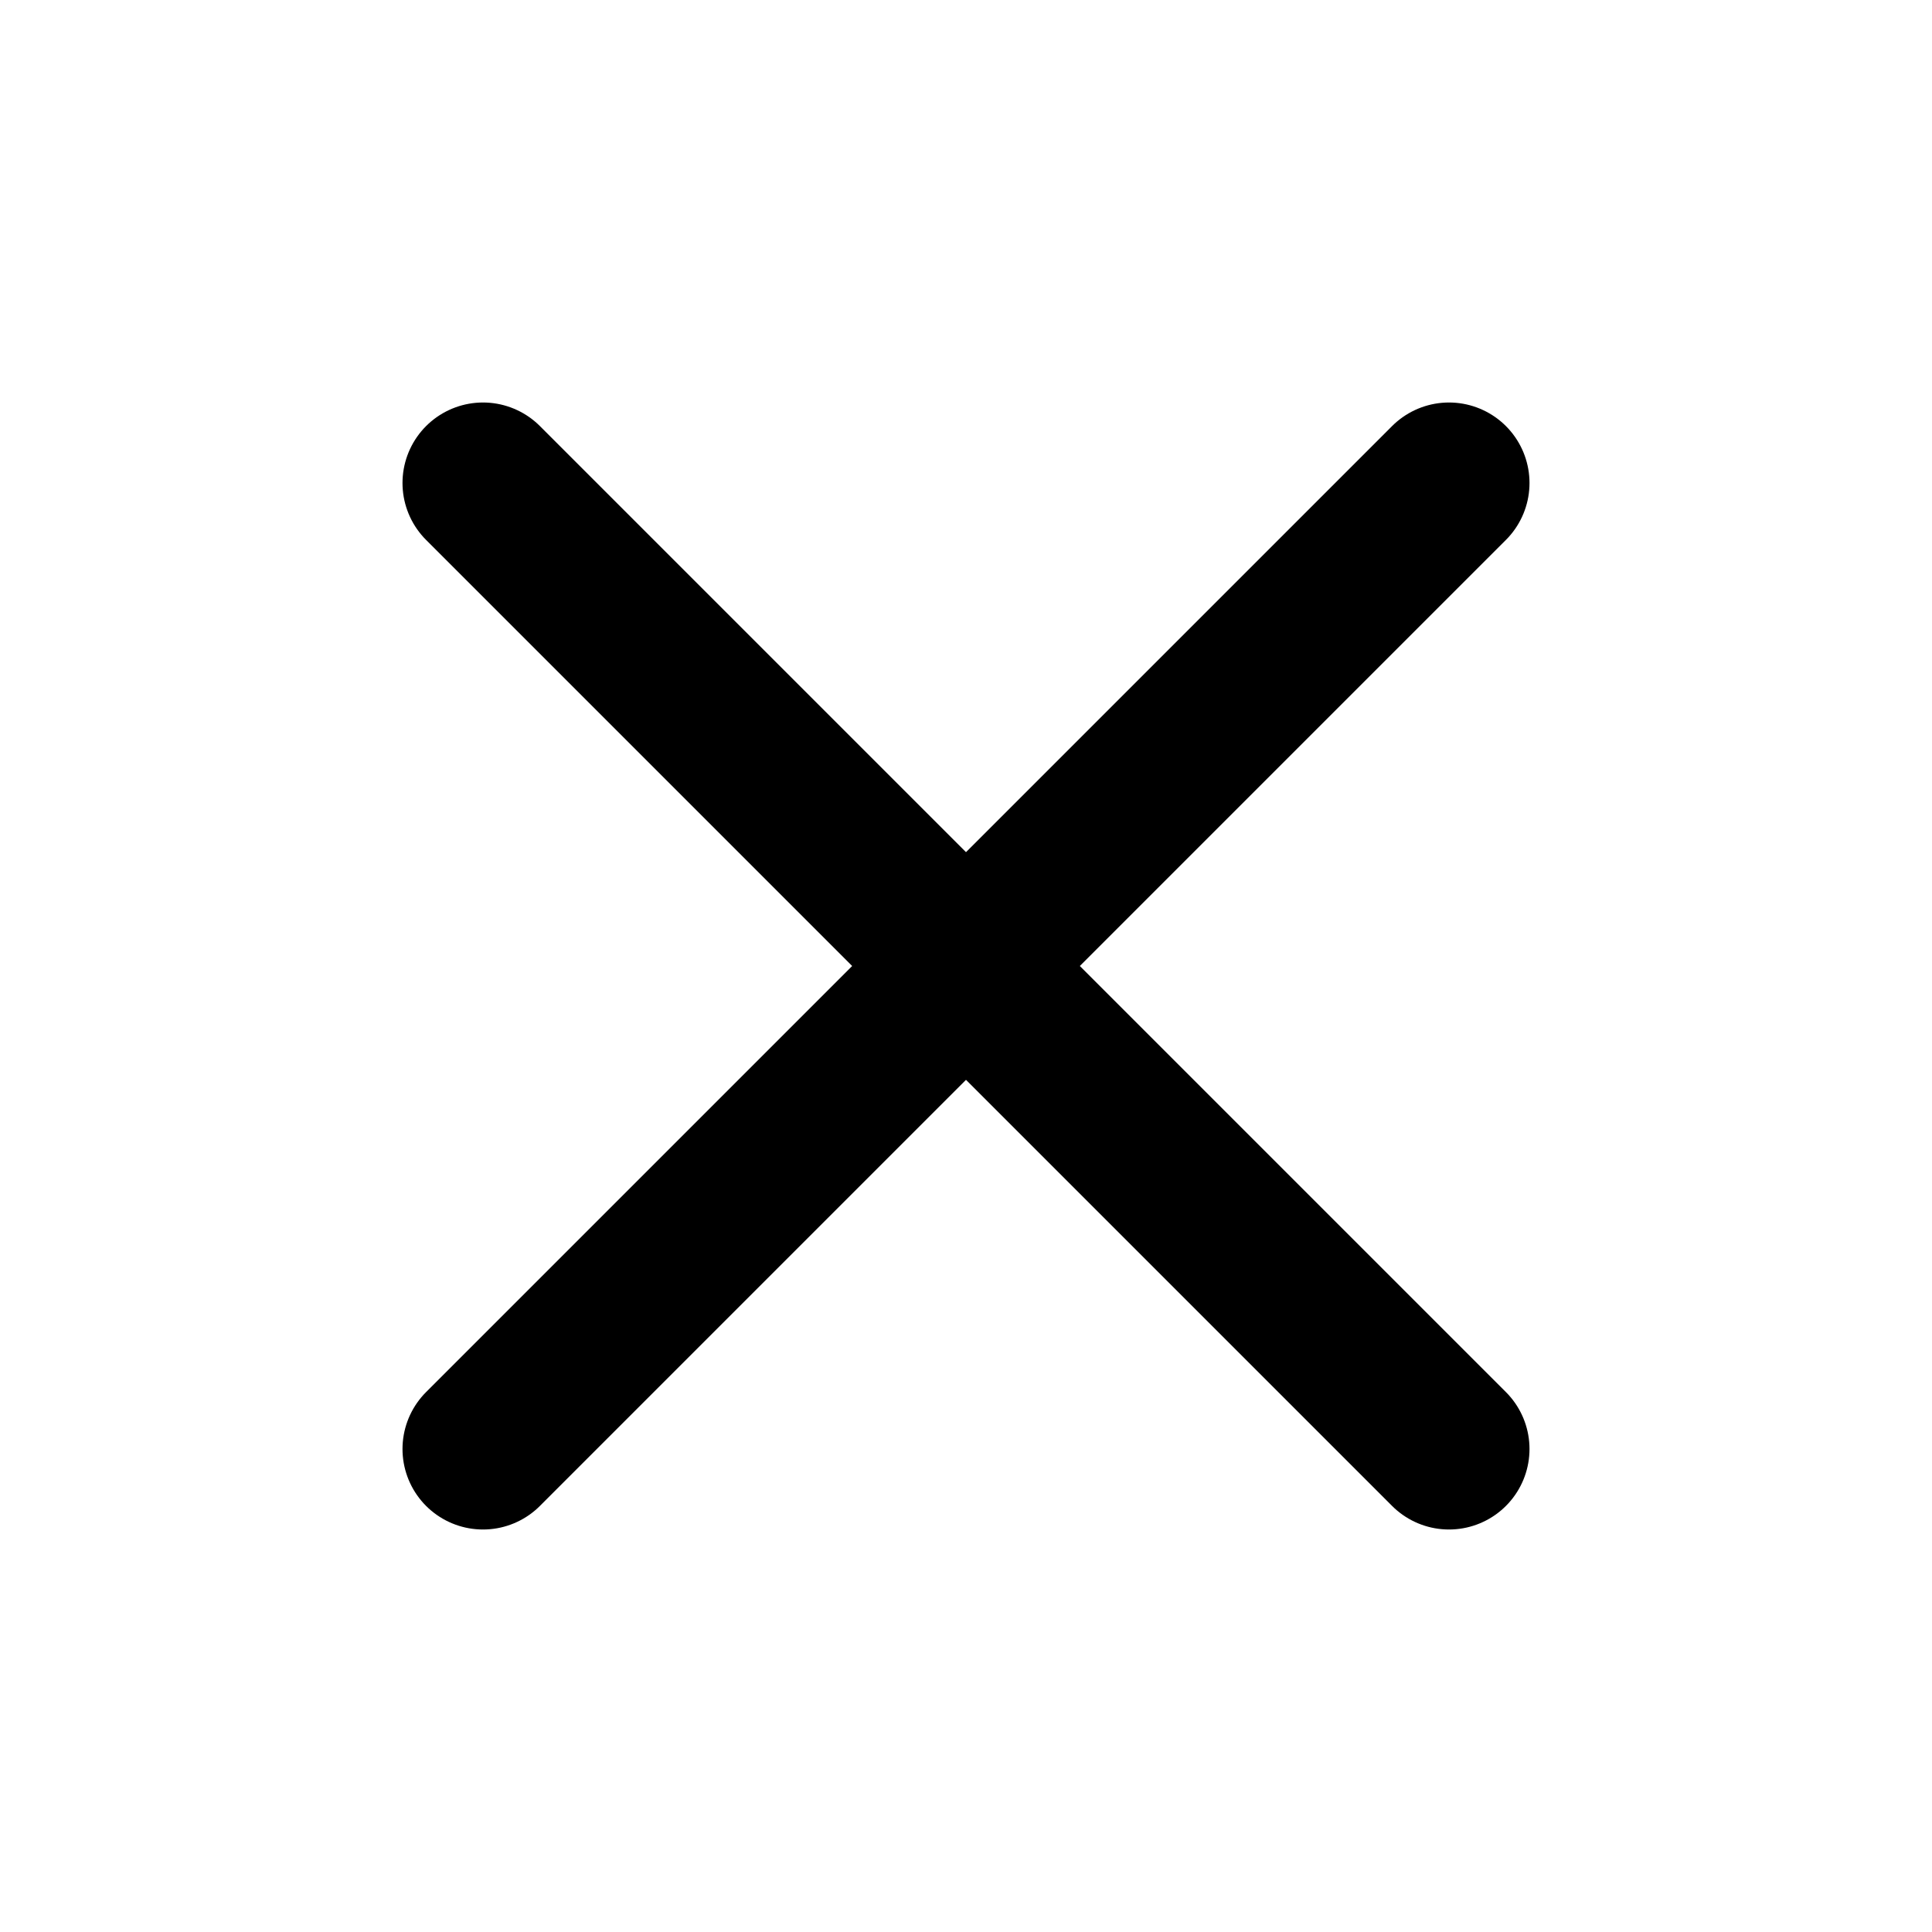
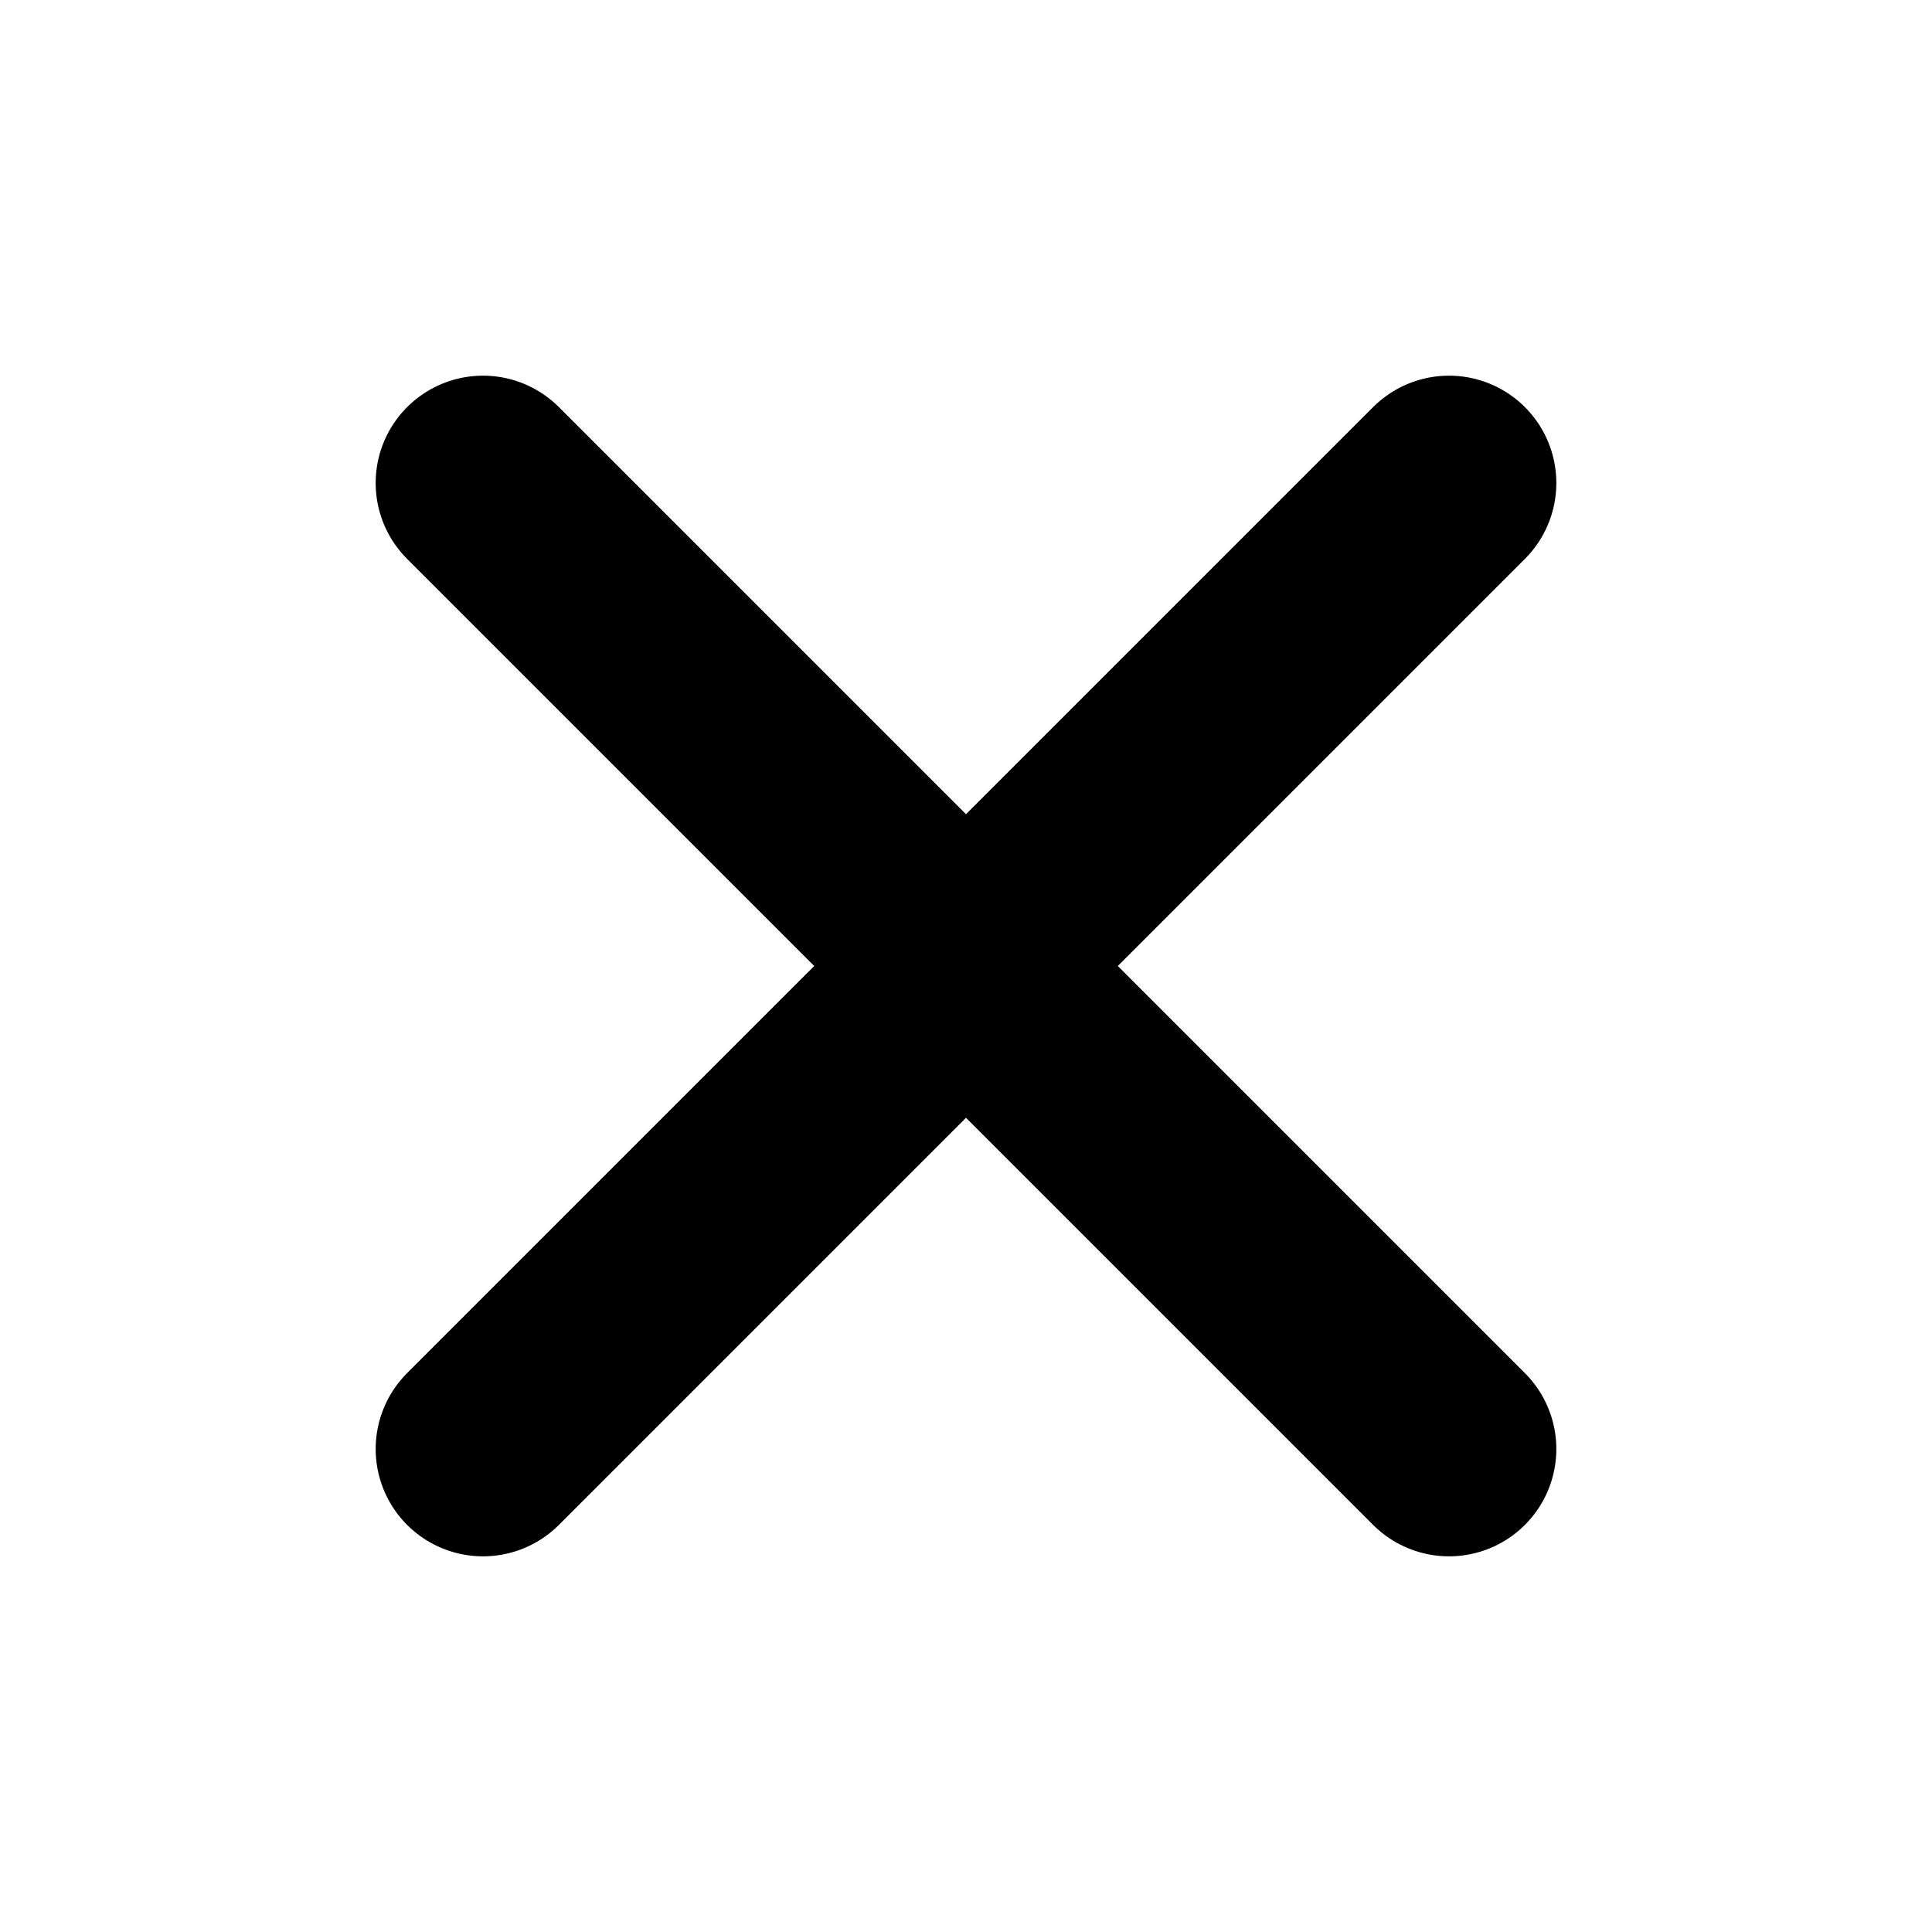
- <svg xmlns="http://www.w3.org/2000/svg" width="24" height="24" viewBox="0 0 24 24" fill="none">
-   <path d="M18 6L6 18M6 6L18 18" stroke="currentColor" stroke-width="2" stroke-linecap="round" stroke-linejoin="round" />
+ <svg xmlns="http://www.w3.org/2000/svg" width="18" height="18" viewBox="0 0 18 18" fill="none">
+   <path d="M13.5 4.5L4.5 13.5M4.5 4.5L13.5 13.5" stroke="currentColor" stroke-width="2" stroke-linecap="round" stroke-linejoin="round" />
</svg>
